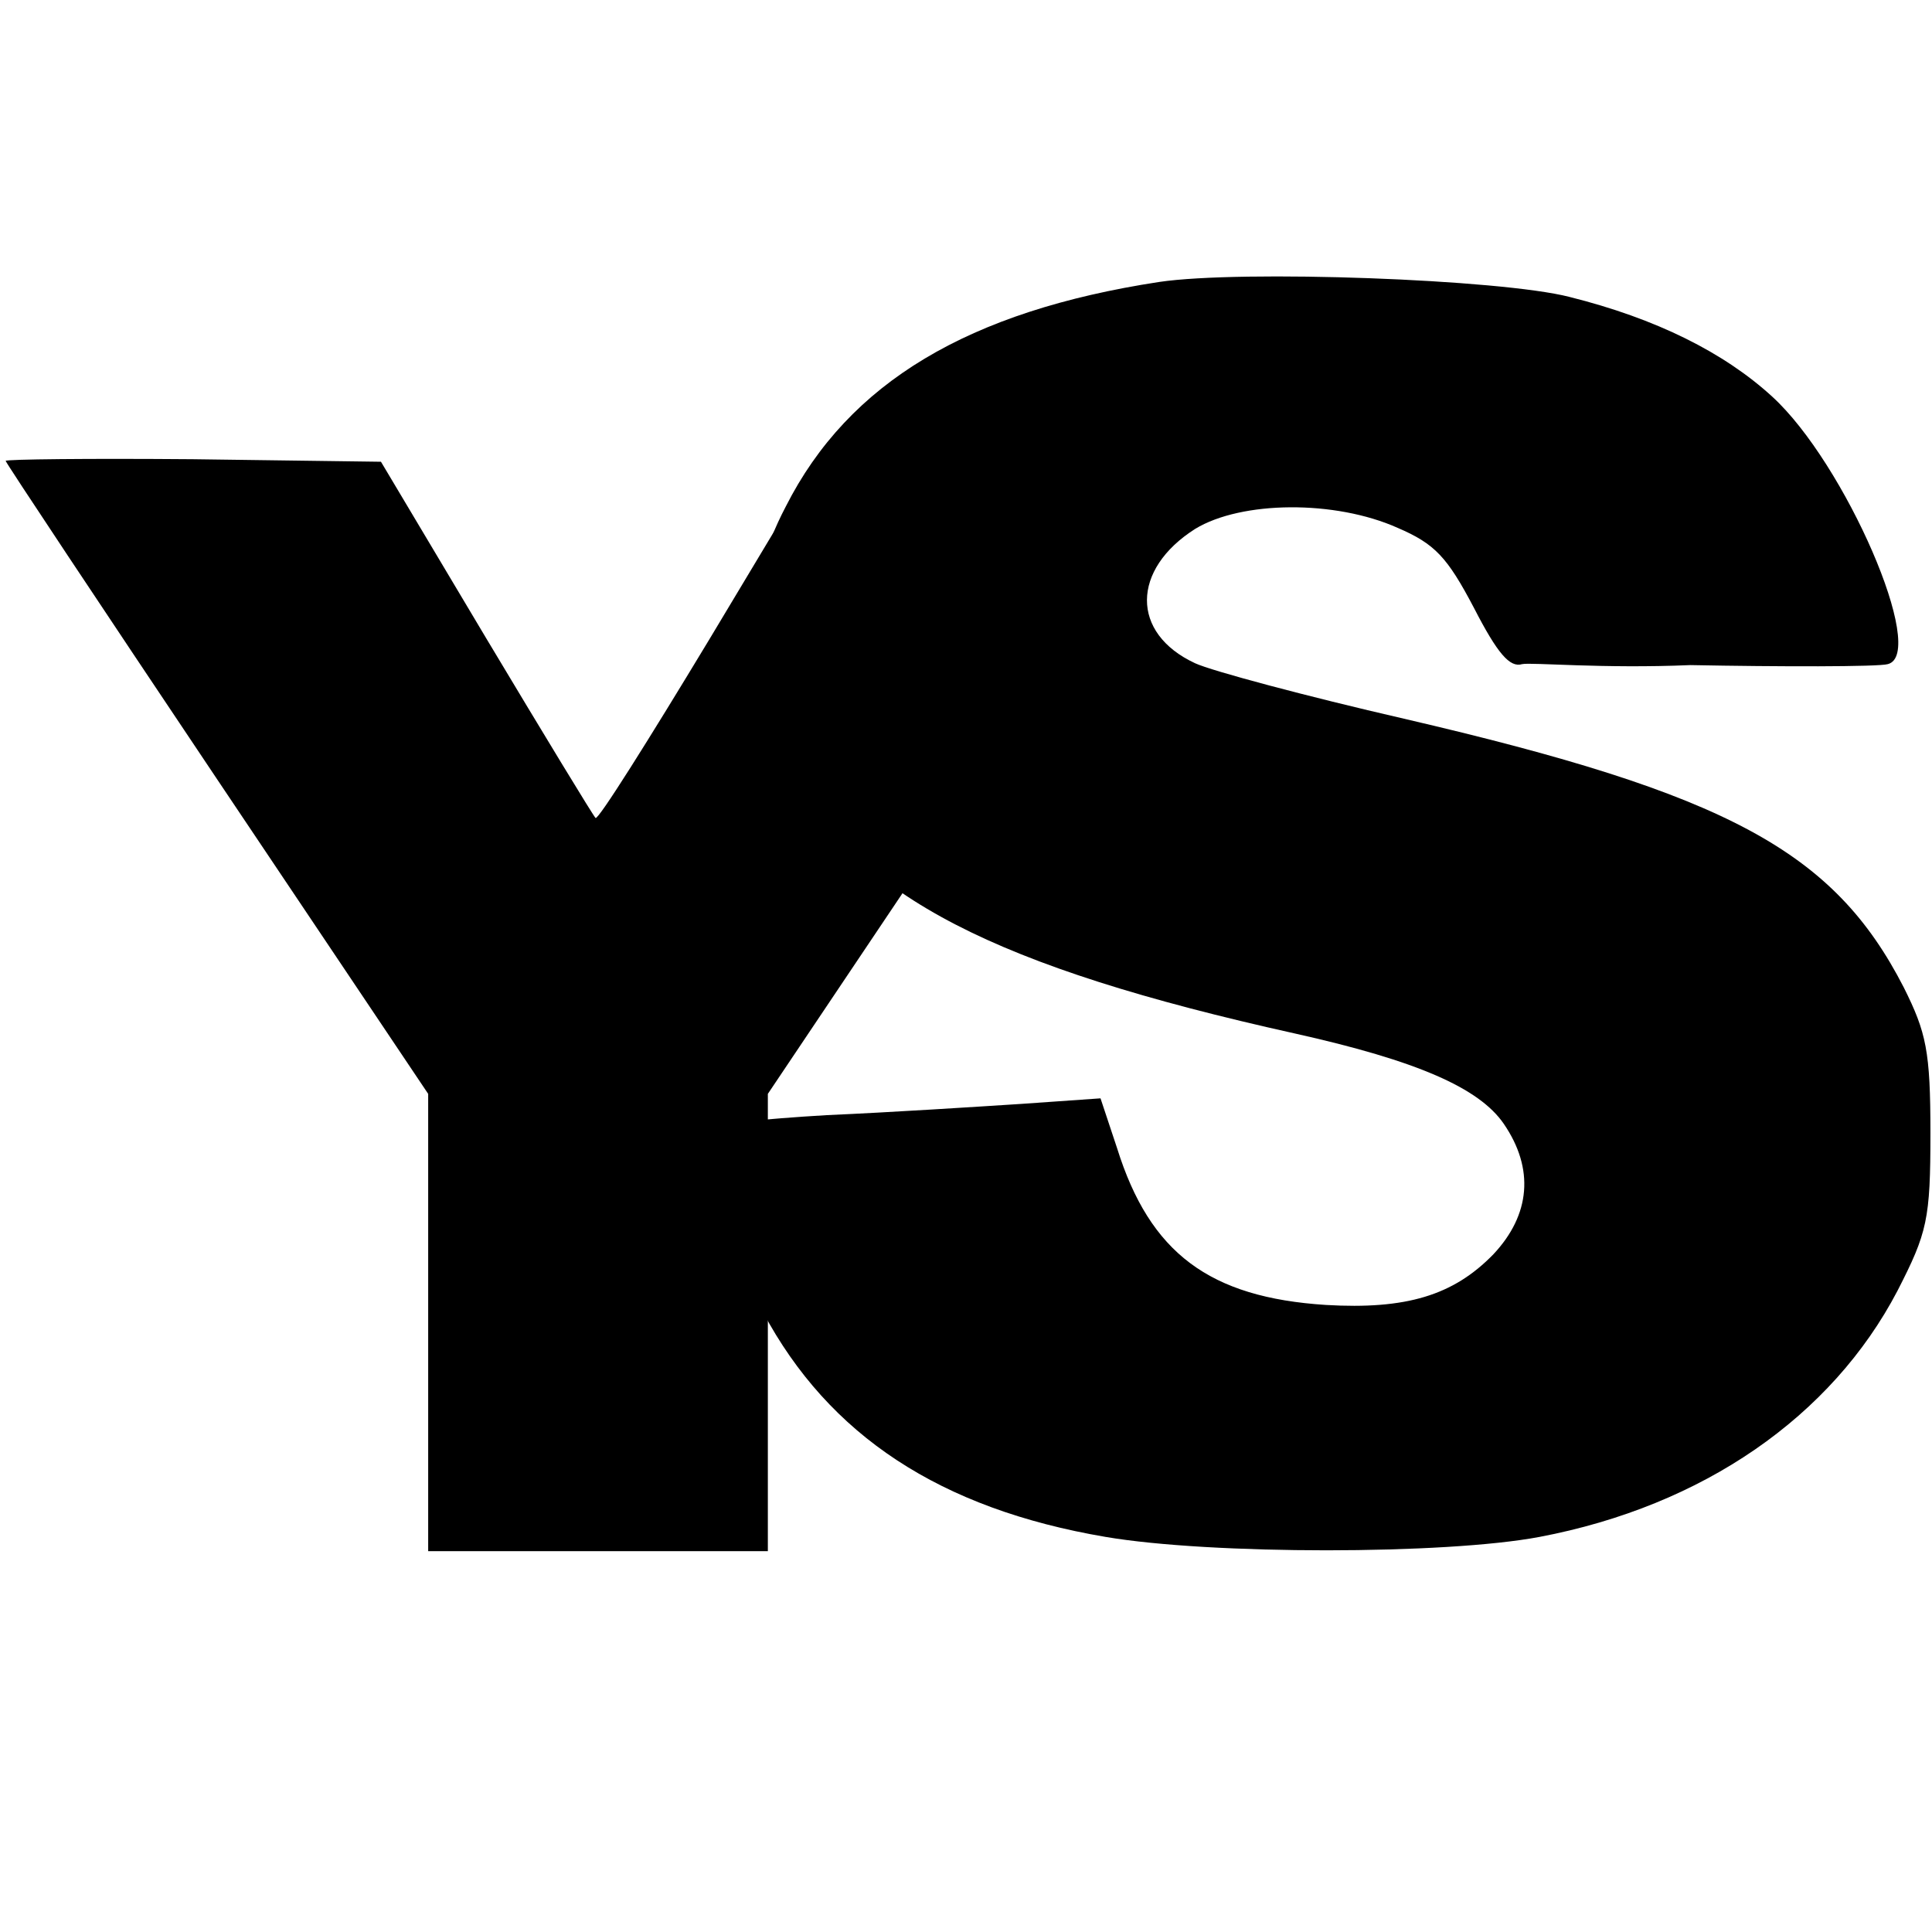
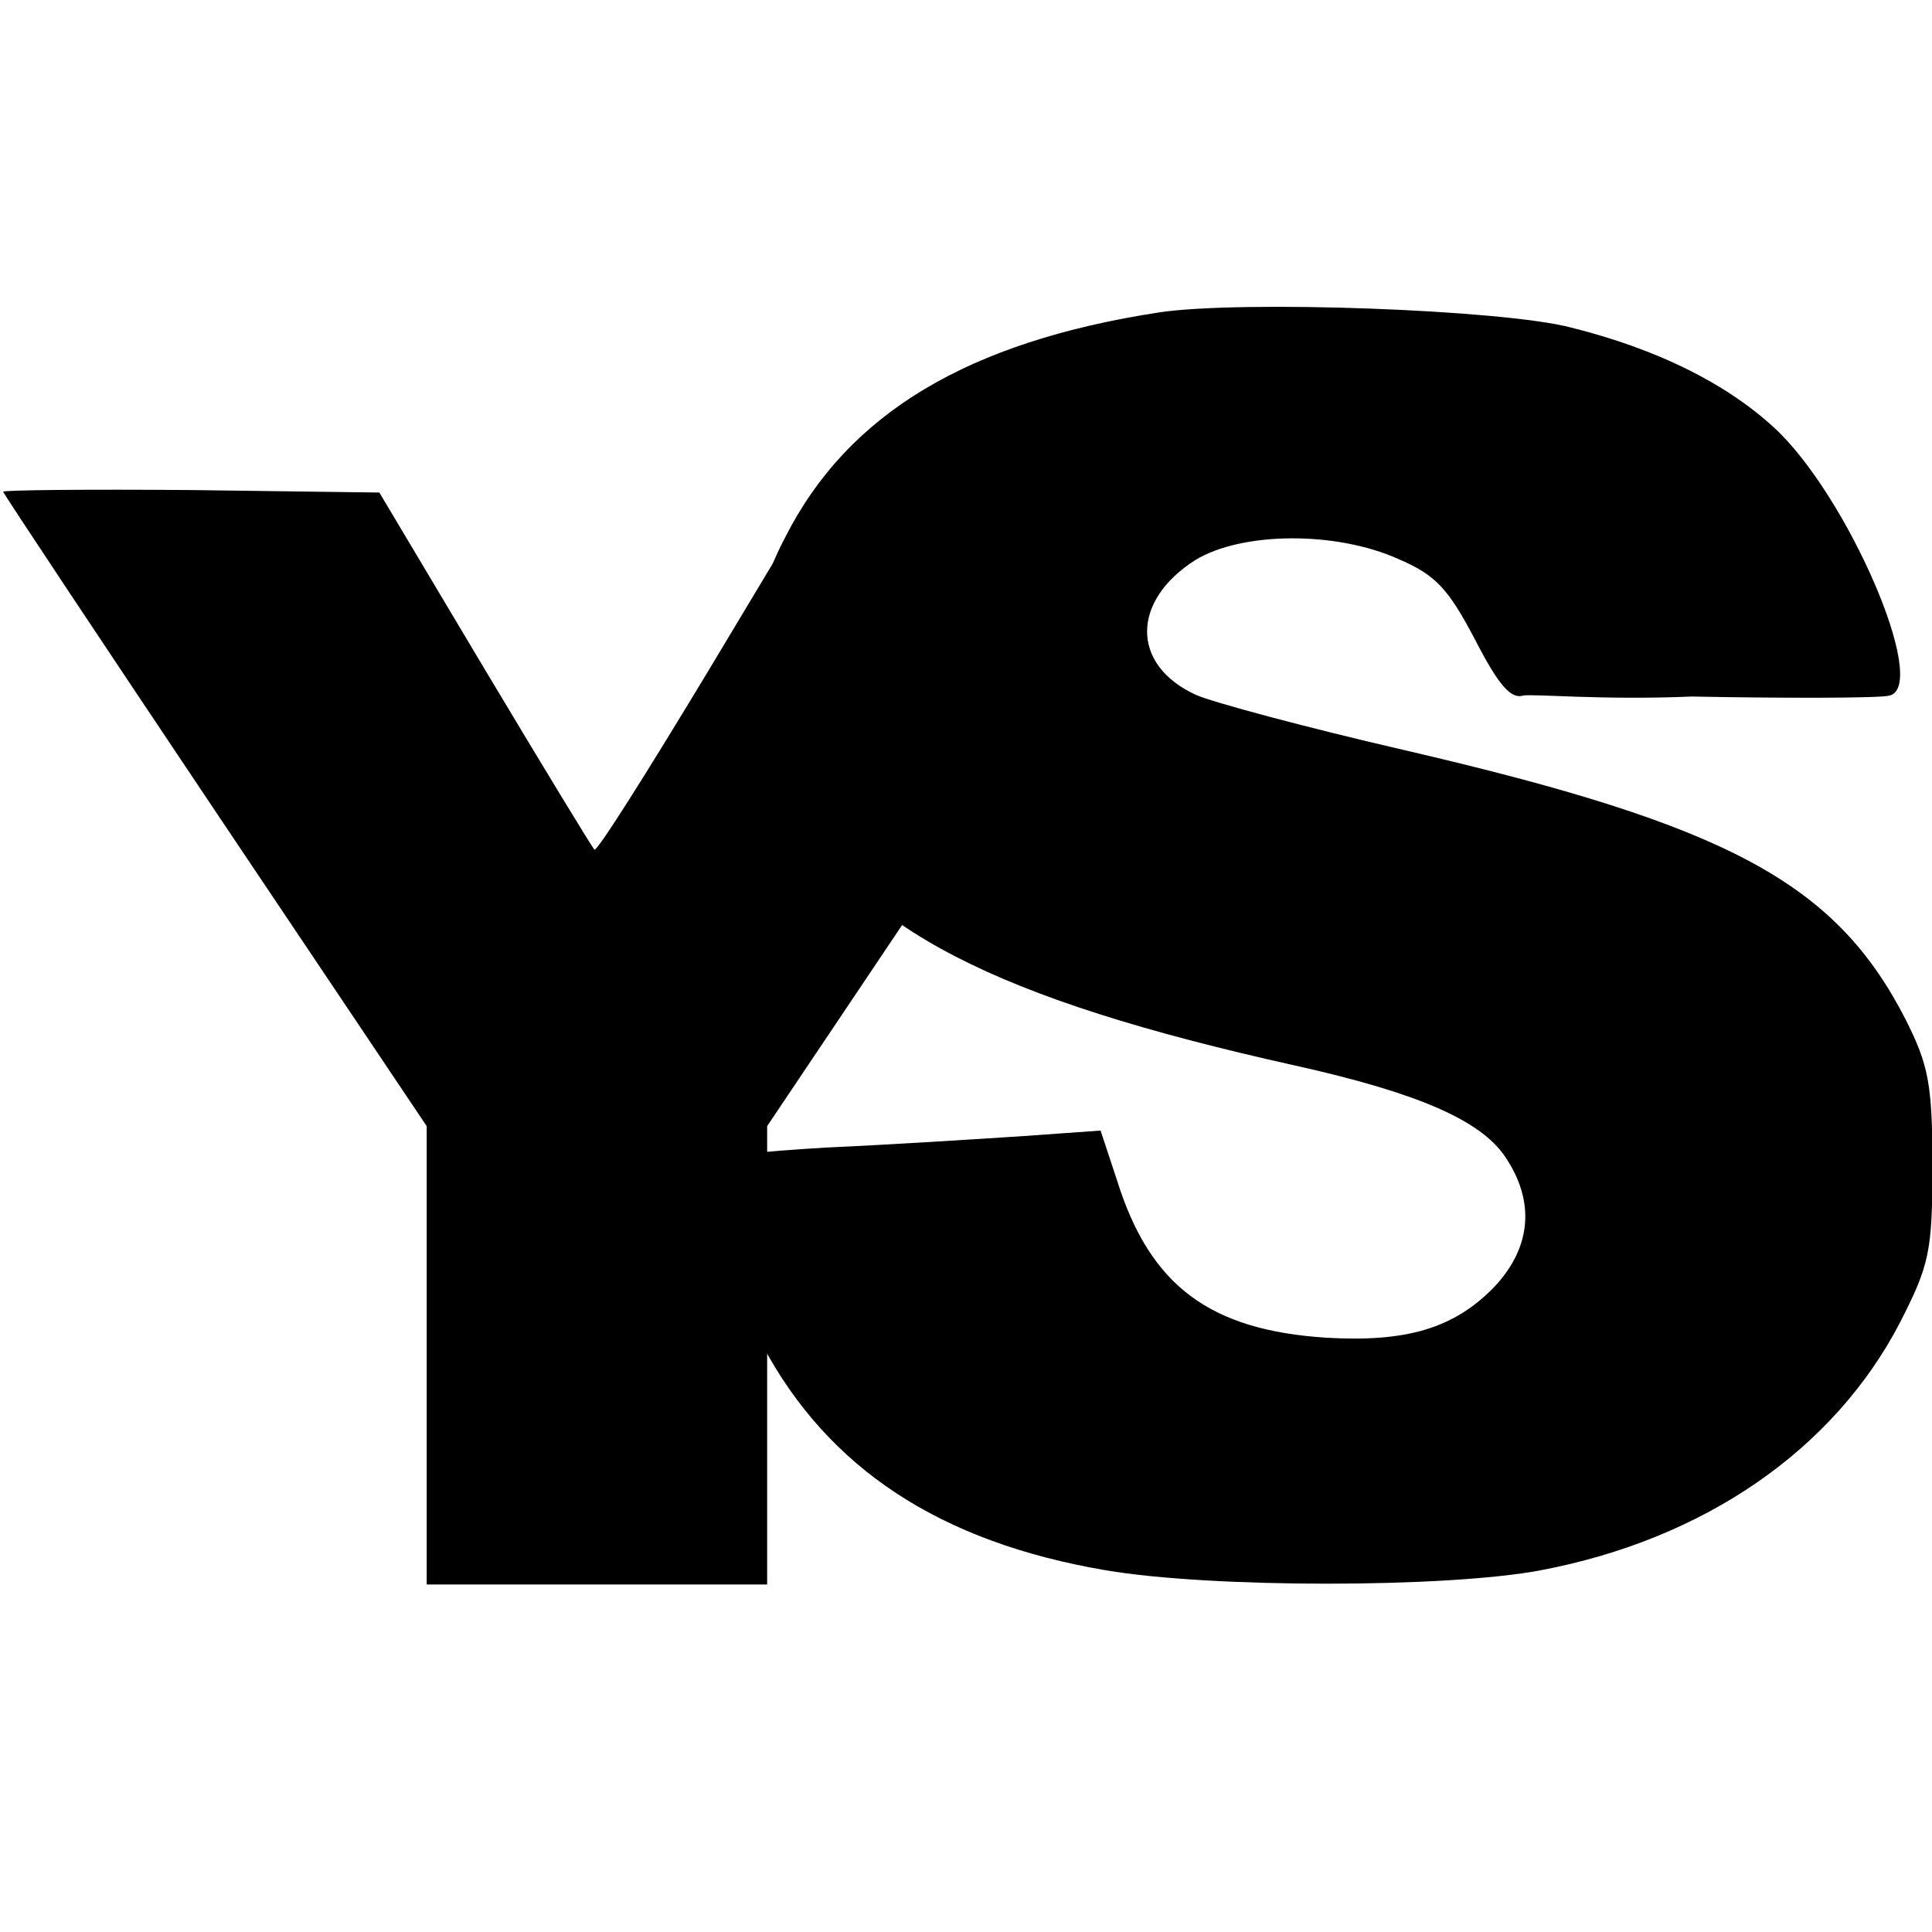
- <svg xmlns="http://www.w3.org/2000/svg" width="16mm" height="16mm" viewBox="0 0 16 16" version="1.1" id="svg5">
+ <svg xmlns="http://www.w3.org/2000/svg" width="512mm" height="512mm" viewBox="0 0 512 512" version="1.1" id="svg5">
  <defs id="defs2" />
  <g id="layer1">
-     <path d="m 0.047,3.817 c 0,0.014 0.789,1.201 1.75,2.635 L 3.546,9.059 V 10.953 12.846 H 4.953 6.359 V 10.953 9.059 L 8.04,6.554 C 8.966,5.175 9.755,3.988 9.797,3.92 9.858,3.796 9.81,3.789 8.321,3.789 H 6.778 L 5.872,5.299 C 5.371,6.129 4.953,6.795 4.932,6.774 4.911,6.753 4.507,6.088 4.026,5.285 L 3.155,3.824 1.597,3.803 c -0.851,-0.007 -1.551,0 -1.551,0.014 z" id="path50" style="fill:#000000;stroke:none;stroke-width:0.007" />
-     <path d="M 9.6,2.335 C 8.024,2.576 7.028,3.167 6.508,4.194 6.321,4.552 6.287,4.754 6.278,5.26 c 0,0.552 0.034,0.685 0.281,1.144 0.545,1.019 1.678,1.603 4.165,2.155 1.014,0.226 1.525,0.451 1.729,0.747 0.256,0.373 0.221,0.755 -0.085,1.081 -0.332,0.342 -0.724,0.459 -1.388,0.42 C 10.017,10.745 9.523,10.379 9.251,9.508 L 9.114,9.096 8.458,9.142 c -0.358,0.023 -1.082,0.07 -1.61,0.093 -0.528,0.031 -0.971,0.078 -0.988,0.101 -0.068,0.117 0.221,1.097 0.46,1.533 0.545,1.019 1.465,1.626 2.836,1.859 0.869,0.148 2.811,0.148 3.594,0 1.354,-0.257 2.419,-0.996 2.964,-2.038 0.247,-0.482 0.273,-0.591 0.273,-1.307 0,-0.677 -0.034,-0.832 -0.221,-1.206 C 15.187,7.049 14.31,6.575 11.627,5.952 10.818,5.766 10.034,5.556 9.898,5.493 c -0.537,-0.249 -0.528,-0.778 0,-1.113 0.383,-0.233 1.158,-0.241 1.678,-0.008 0.307,0.132 0.409,0.241 0.63,0.661 0.196,0.381 0.298,0.498 0.4,0.467 0.077,-0.016 0.669,0.039 1.393,0.008 0.724,0.014 1.558,0.015 1.635,-0.008 C 15.966,5.416 15.281,3.836 14.676,3.284 14.276,2.918 13.714,2.638 12.998,2.459 12.427,2.312 10.281,2.234 9.6,2.335 Z" id="path36" style="fill:#000000;stroke:none;stroke-width:0.008" />
+     <path d="m 0.845,130.308 c 0,0.439 25.307,38.511 56.116,84.504 l 56.116,83.624 v 60.737 60.737 h 45.113 45.113 v -60.737 -60.737 l 53.915,-80.323 c 29.709,-44.232 55.016,-82.303 56.336,-84.504 1.982,-3.961 0.439,-4.181 -47.313,-4.181 h -49.514 l -29.048,48.414 c -16.065,26.627 -29.488,47.974 -30.148,47.314 -0.661,-0.661 -13.644,-22.007 -29.048,-47.754 l -27.948,-46.873 -49.954,-0.661 c -27.288,-0.225 -49.734,0 -49.734,0.439 z" id="path50" style="fill:#000000;stroke:none;stroke-width:0.22" />
+     <path d="m 307.237,82.784 c -50.536,7.735 -82.497,26.698 -99.161,59.634 -6.01,11.478 -7.103,17.966 -7.376,34.184 0,17.716 1.094,21.958 9.015,36.679 17.483,32.687 53.815,51.4 133.58,69.116 32.507,7.236 48.898,14.472 55.454,23.954 8.195,11.977 7.103,24.204 -2.733,34.683 -10.654,10.979 -23.22,14.721 -44.527,13.474 -30.868,-1.995 -46.712,-13.724 -55.453,-41.67 l -4.371,-13.224 -21.034,1.498 c -11.473,0.747 -34.693,2.245 -51.629,2.996 -16.937,1.001 -31.142,2.492 -31.688,3.242 -2.184,3.744 7.103,35.182 14.751,49.155 17.483,32.687 46.985,52.149 90.966,59.634 27.863,4.739 90.146,4.739 115.278,0 43.434,-8.234 77.58,-31.938 95.063,-65.374 7.922,-15.47 8.741,-18.963 8.741,-41.919 0,-21.708 -1.094,-26.699 -7.102,-38.675 -18.576,-36.18 -46.712,-51.401 -132.761,-71.362 -25.951,-5.988 -51.083,-12.725 -55.453,-14.721 -17.21,-7.985 -16.937,-24.952 0,-35.681 12.293,-7.485 37.151,-7.735 53.815,-0.257 9.834,4.242 13.112,7.735 20.214,21.209 6.283,12.226 9.561,15.969 12.839,14.971 2.46,-0.497 21.458,1.264 44.678,0.257 23.219,0.455 49.965,0.481 52.423,-0.257 10.654,-2.742 -11.325,-53.395 -30.721,-71.111 -12.839,-11.727 -30.868,-20.71 -53.815,-26.449 -18.302,-4.741 -87.141,-7.236 -108.995,-3.992 z" id="path36" style="fill:#000000;stroke:none;stroke-width:0.261" />
  </g>
</svg>
